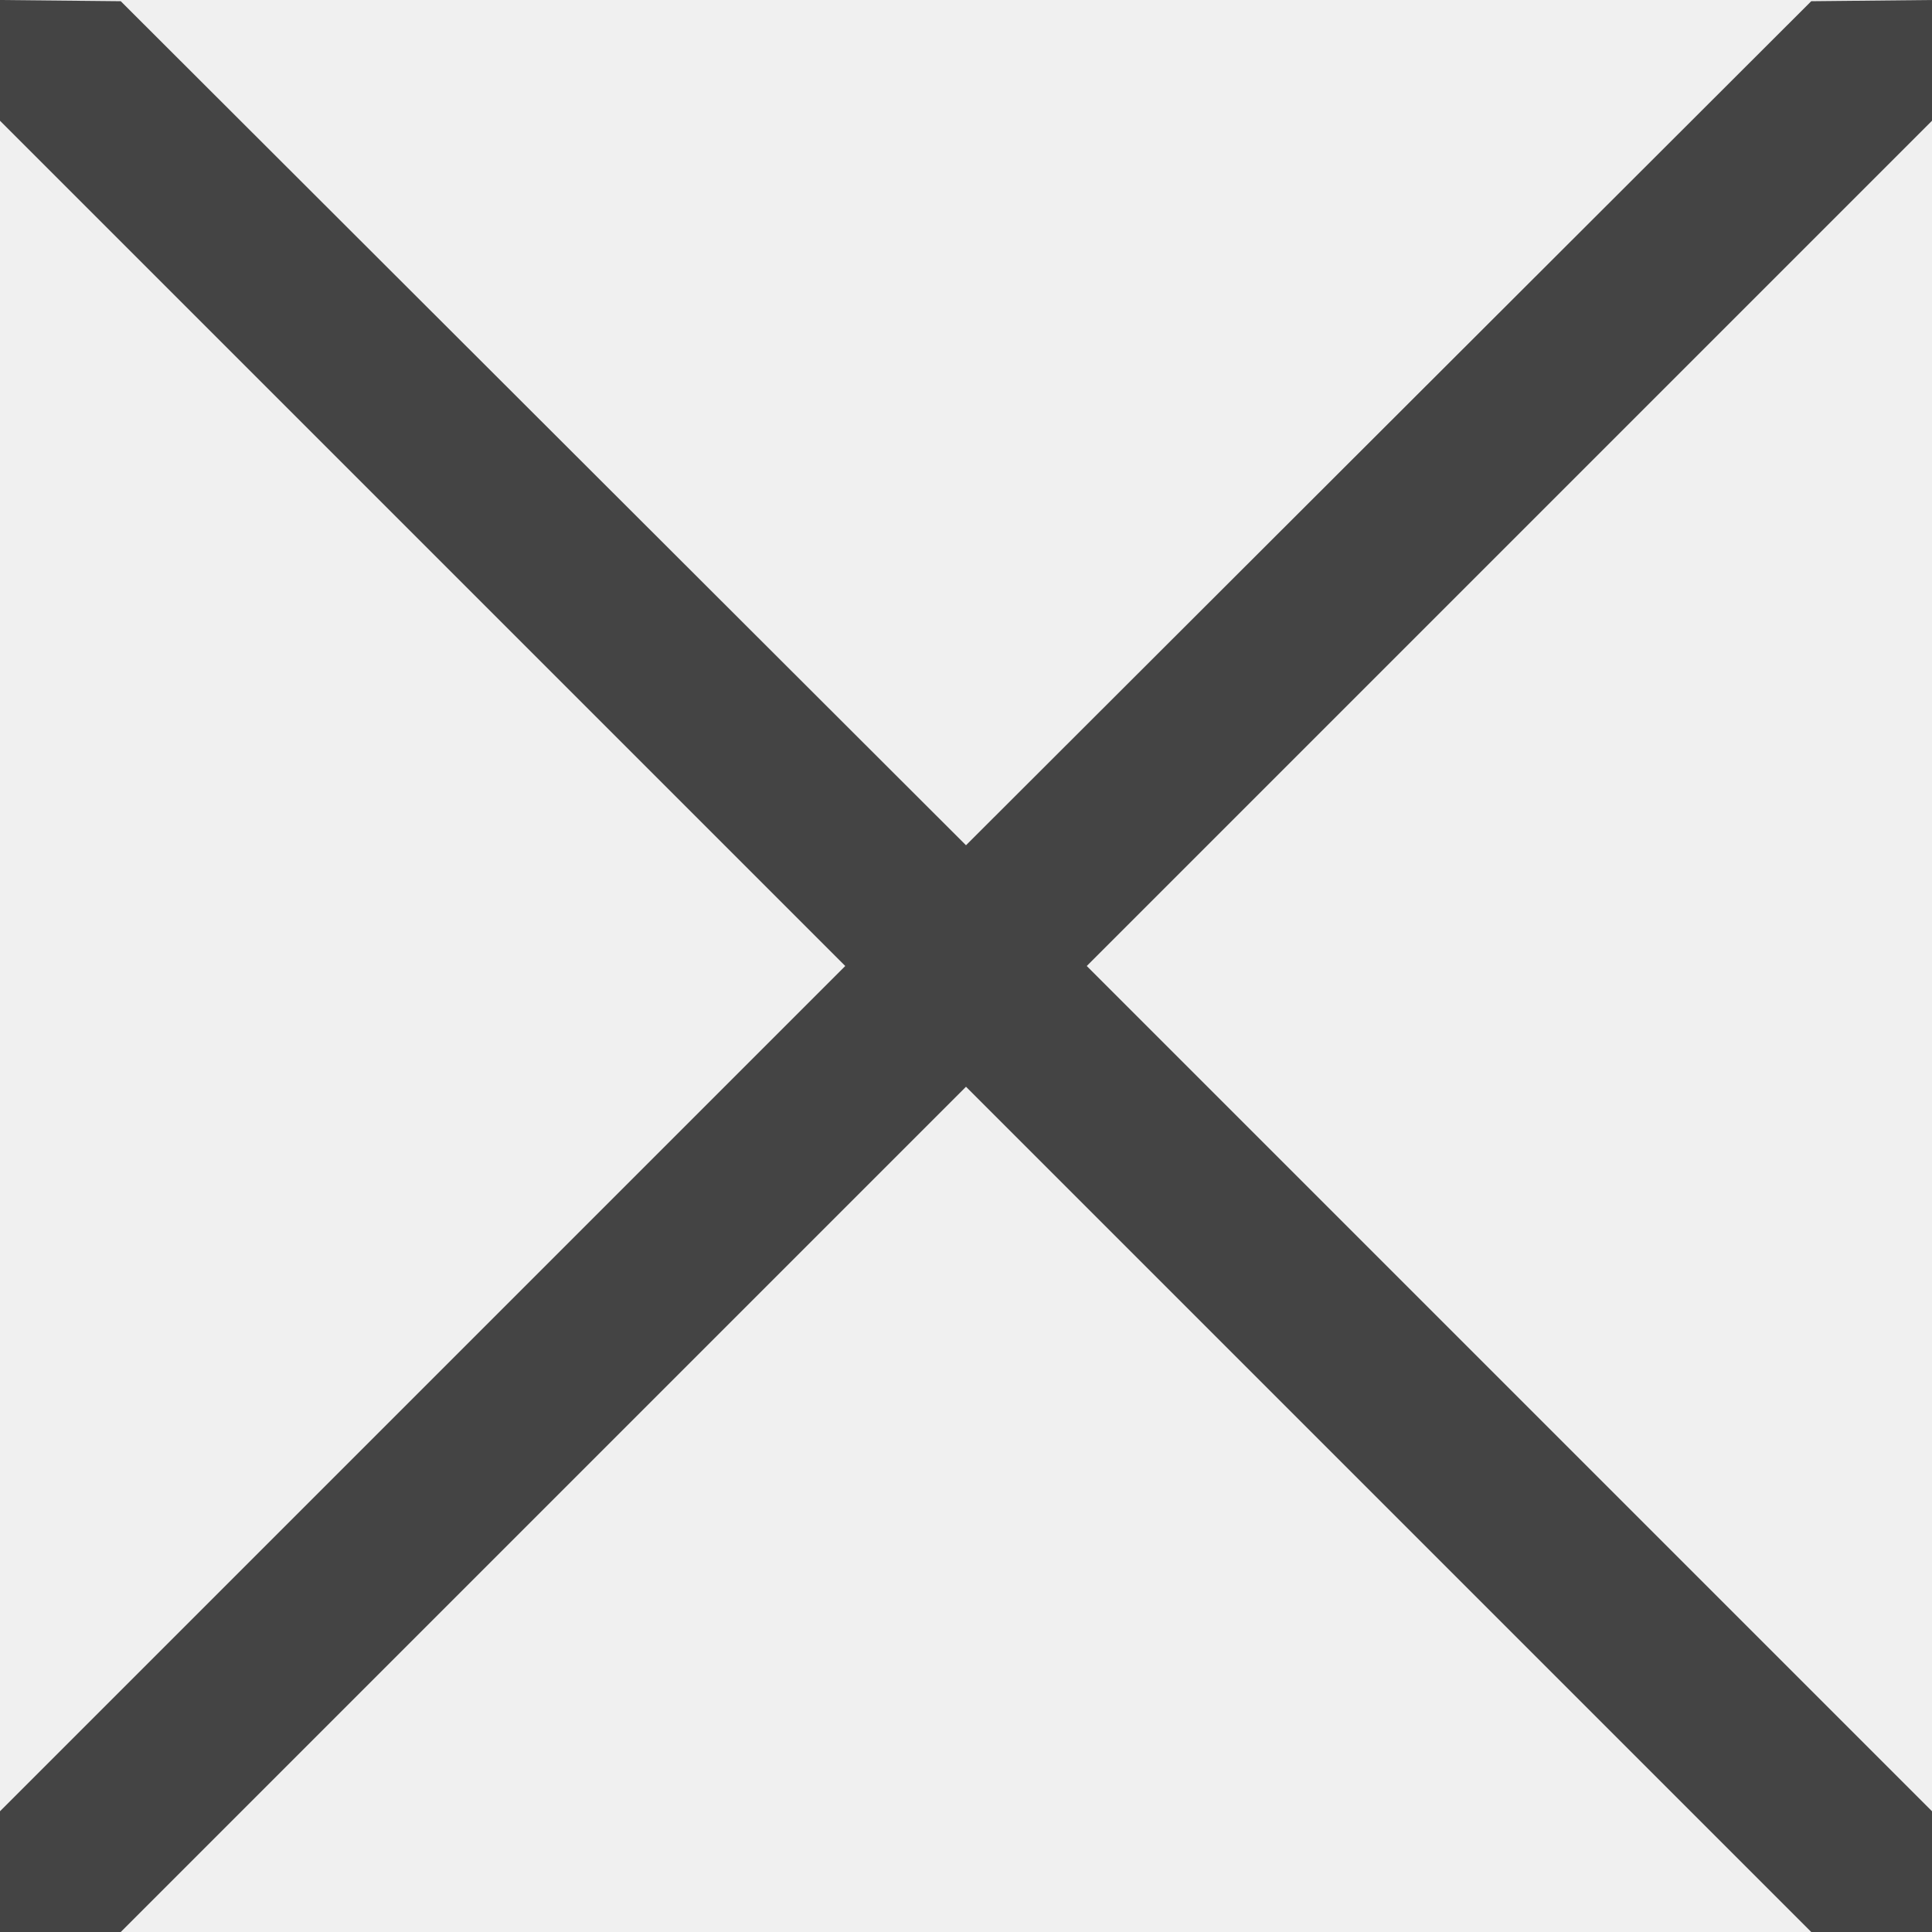
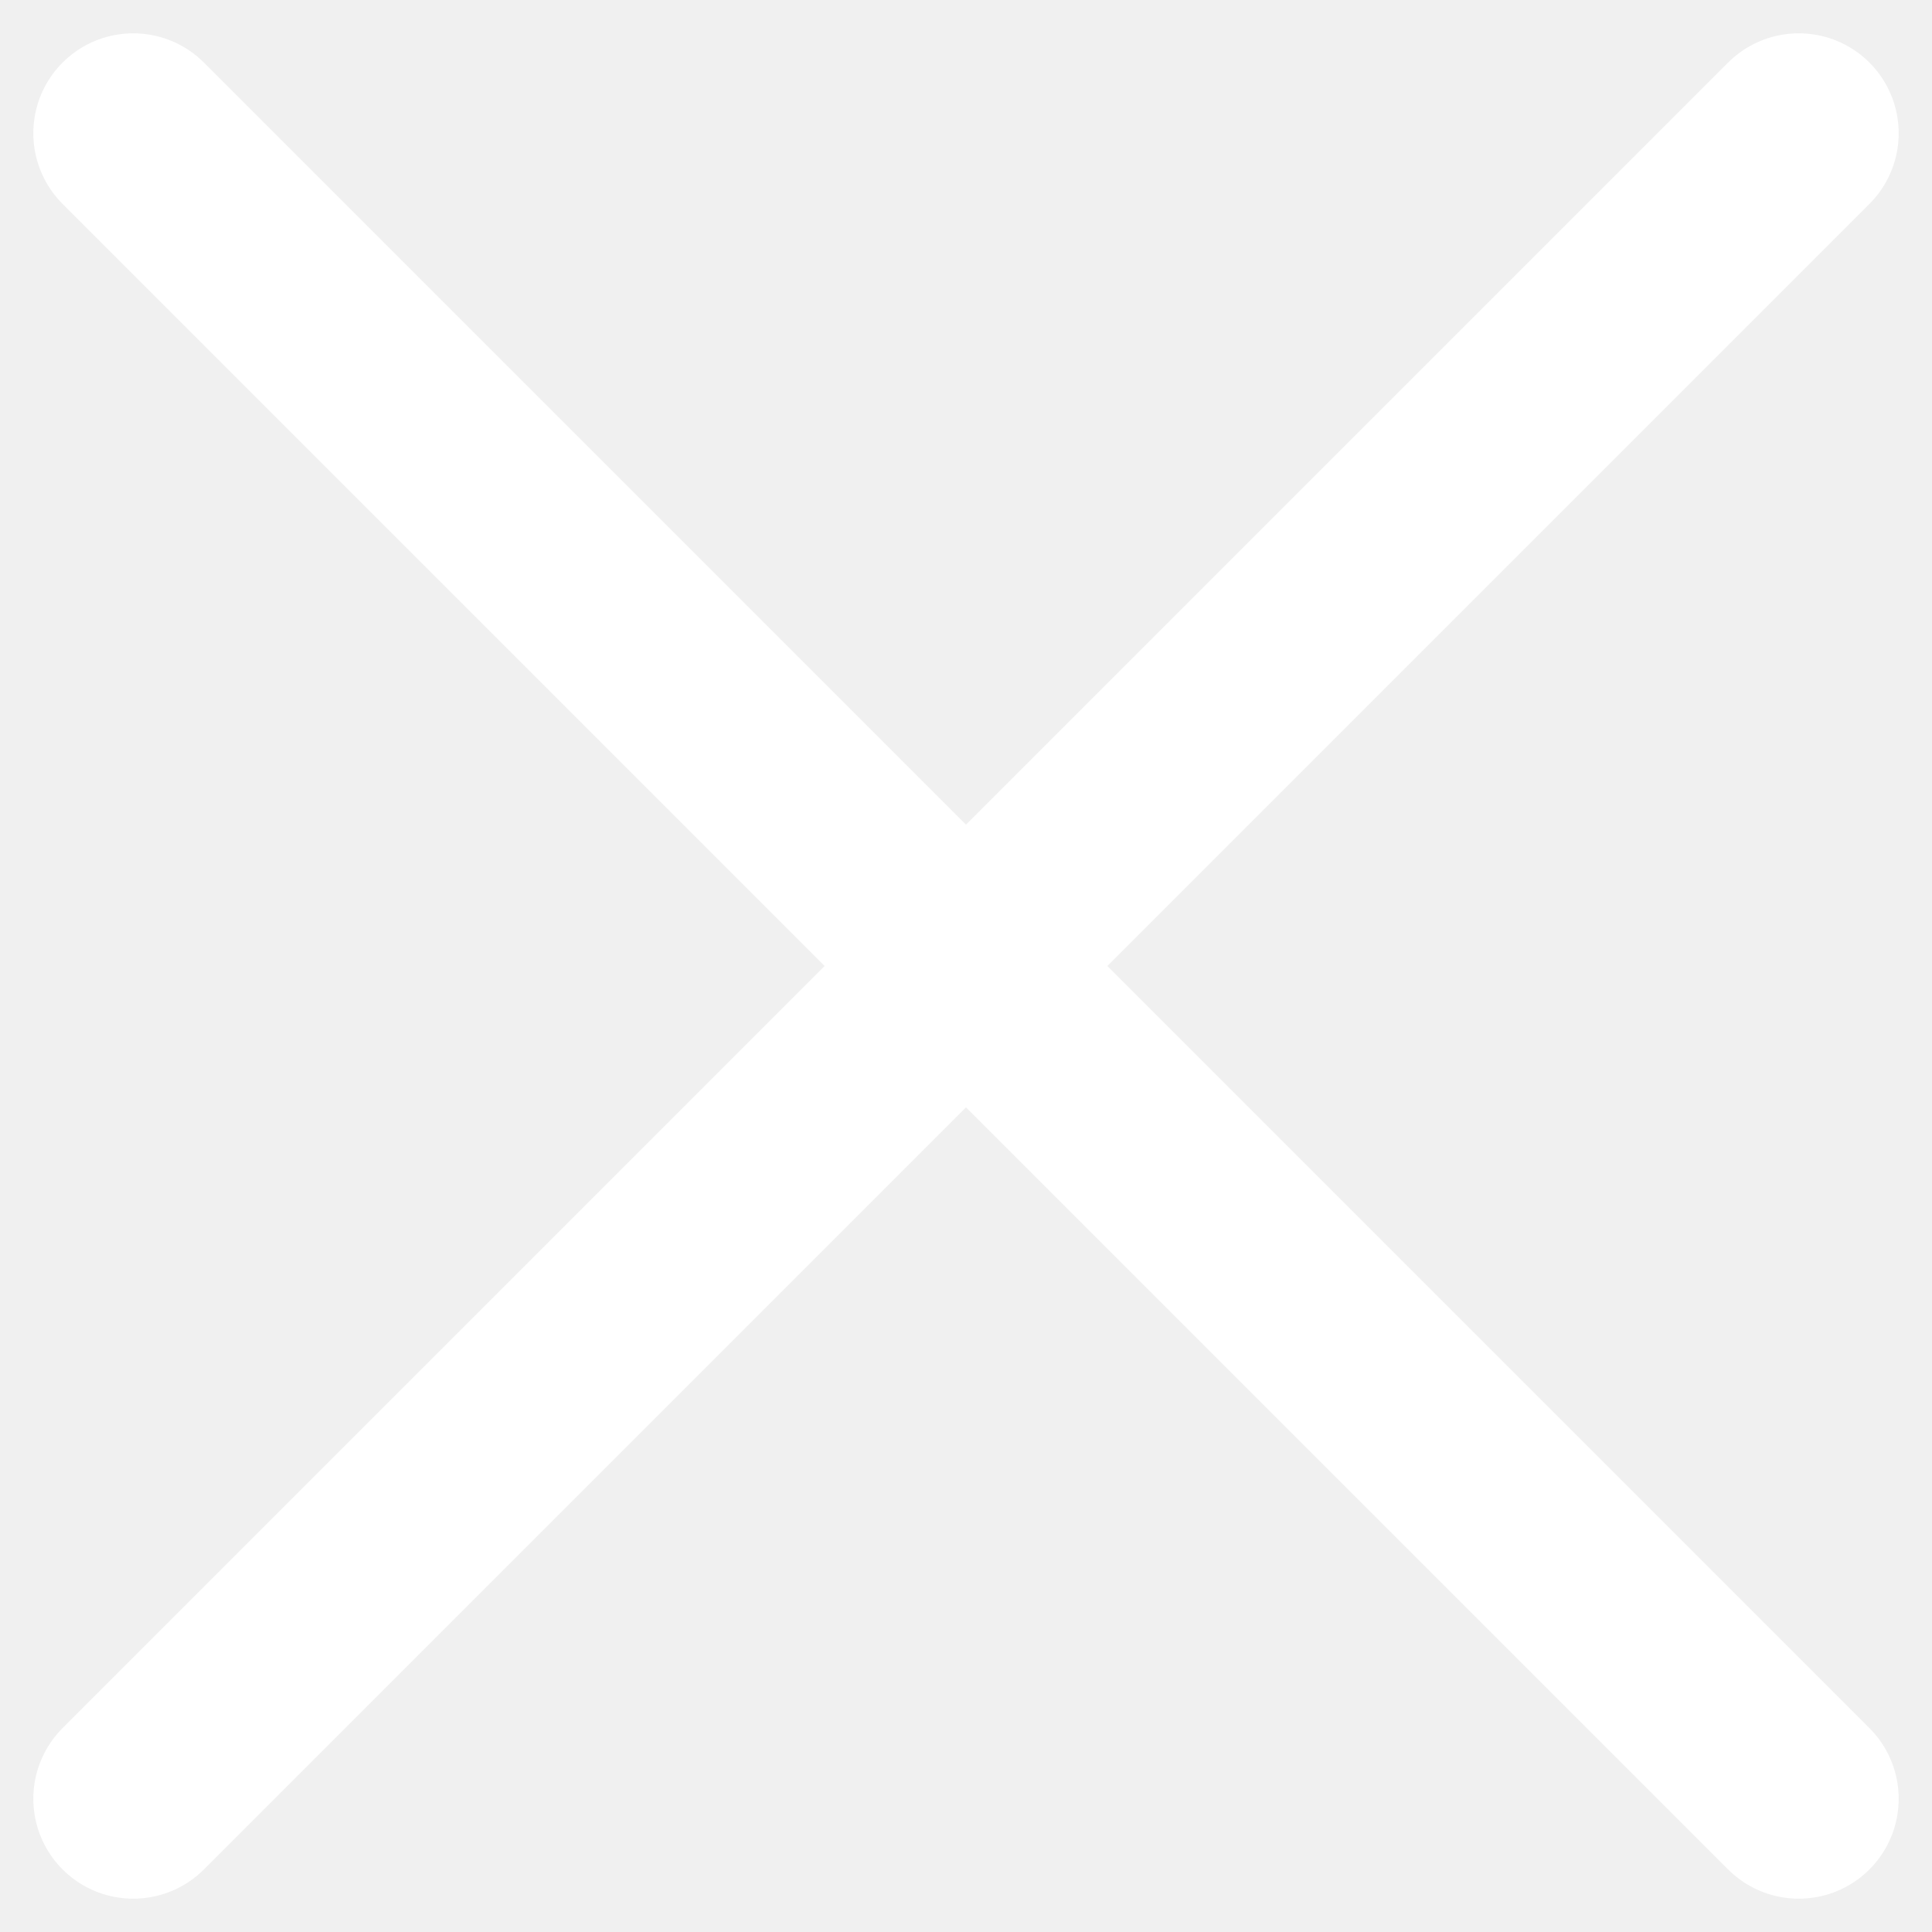
- <svg xmlns="http://www.w3.org/2000/svg" width="16px" height="16px" viewBox="0 0 16 16" version="1.1">
-   <path fill="#444" d="M16 0l-1 0.010-7 6.99-7-6.99-1-0.010v1l7 7-7 7v1h1l7-7 7 7h1v-1l-7-7 7-7v-1z" />
+ <svg xmlns="http://www.w3.org/2000/svg" width="29" height="29" viewBox="0 0 29 29" fill="none">
+   <path d="M27 2L2 27" stroke="white" stroke-width="3" stroke-linecap="round" stroke-linejoin="round" />
+   <path d="M2 2L27 27" stroke="white" stroke-width="3" stroke-linecap="round" stroke-linejoin="round" />
</svg>
